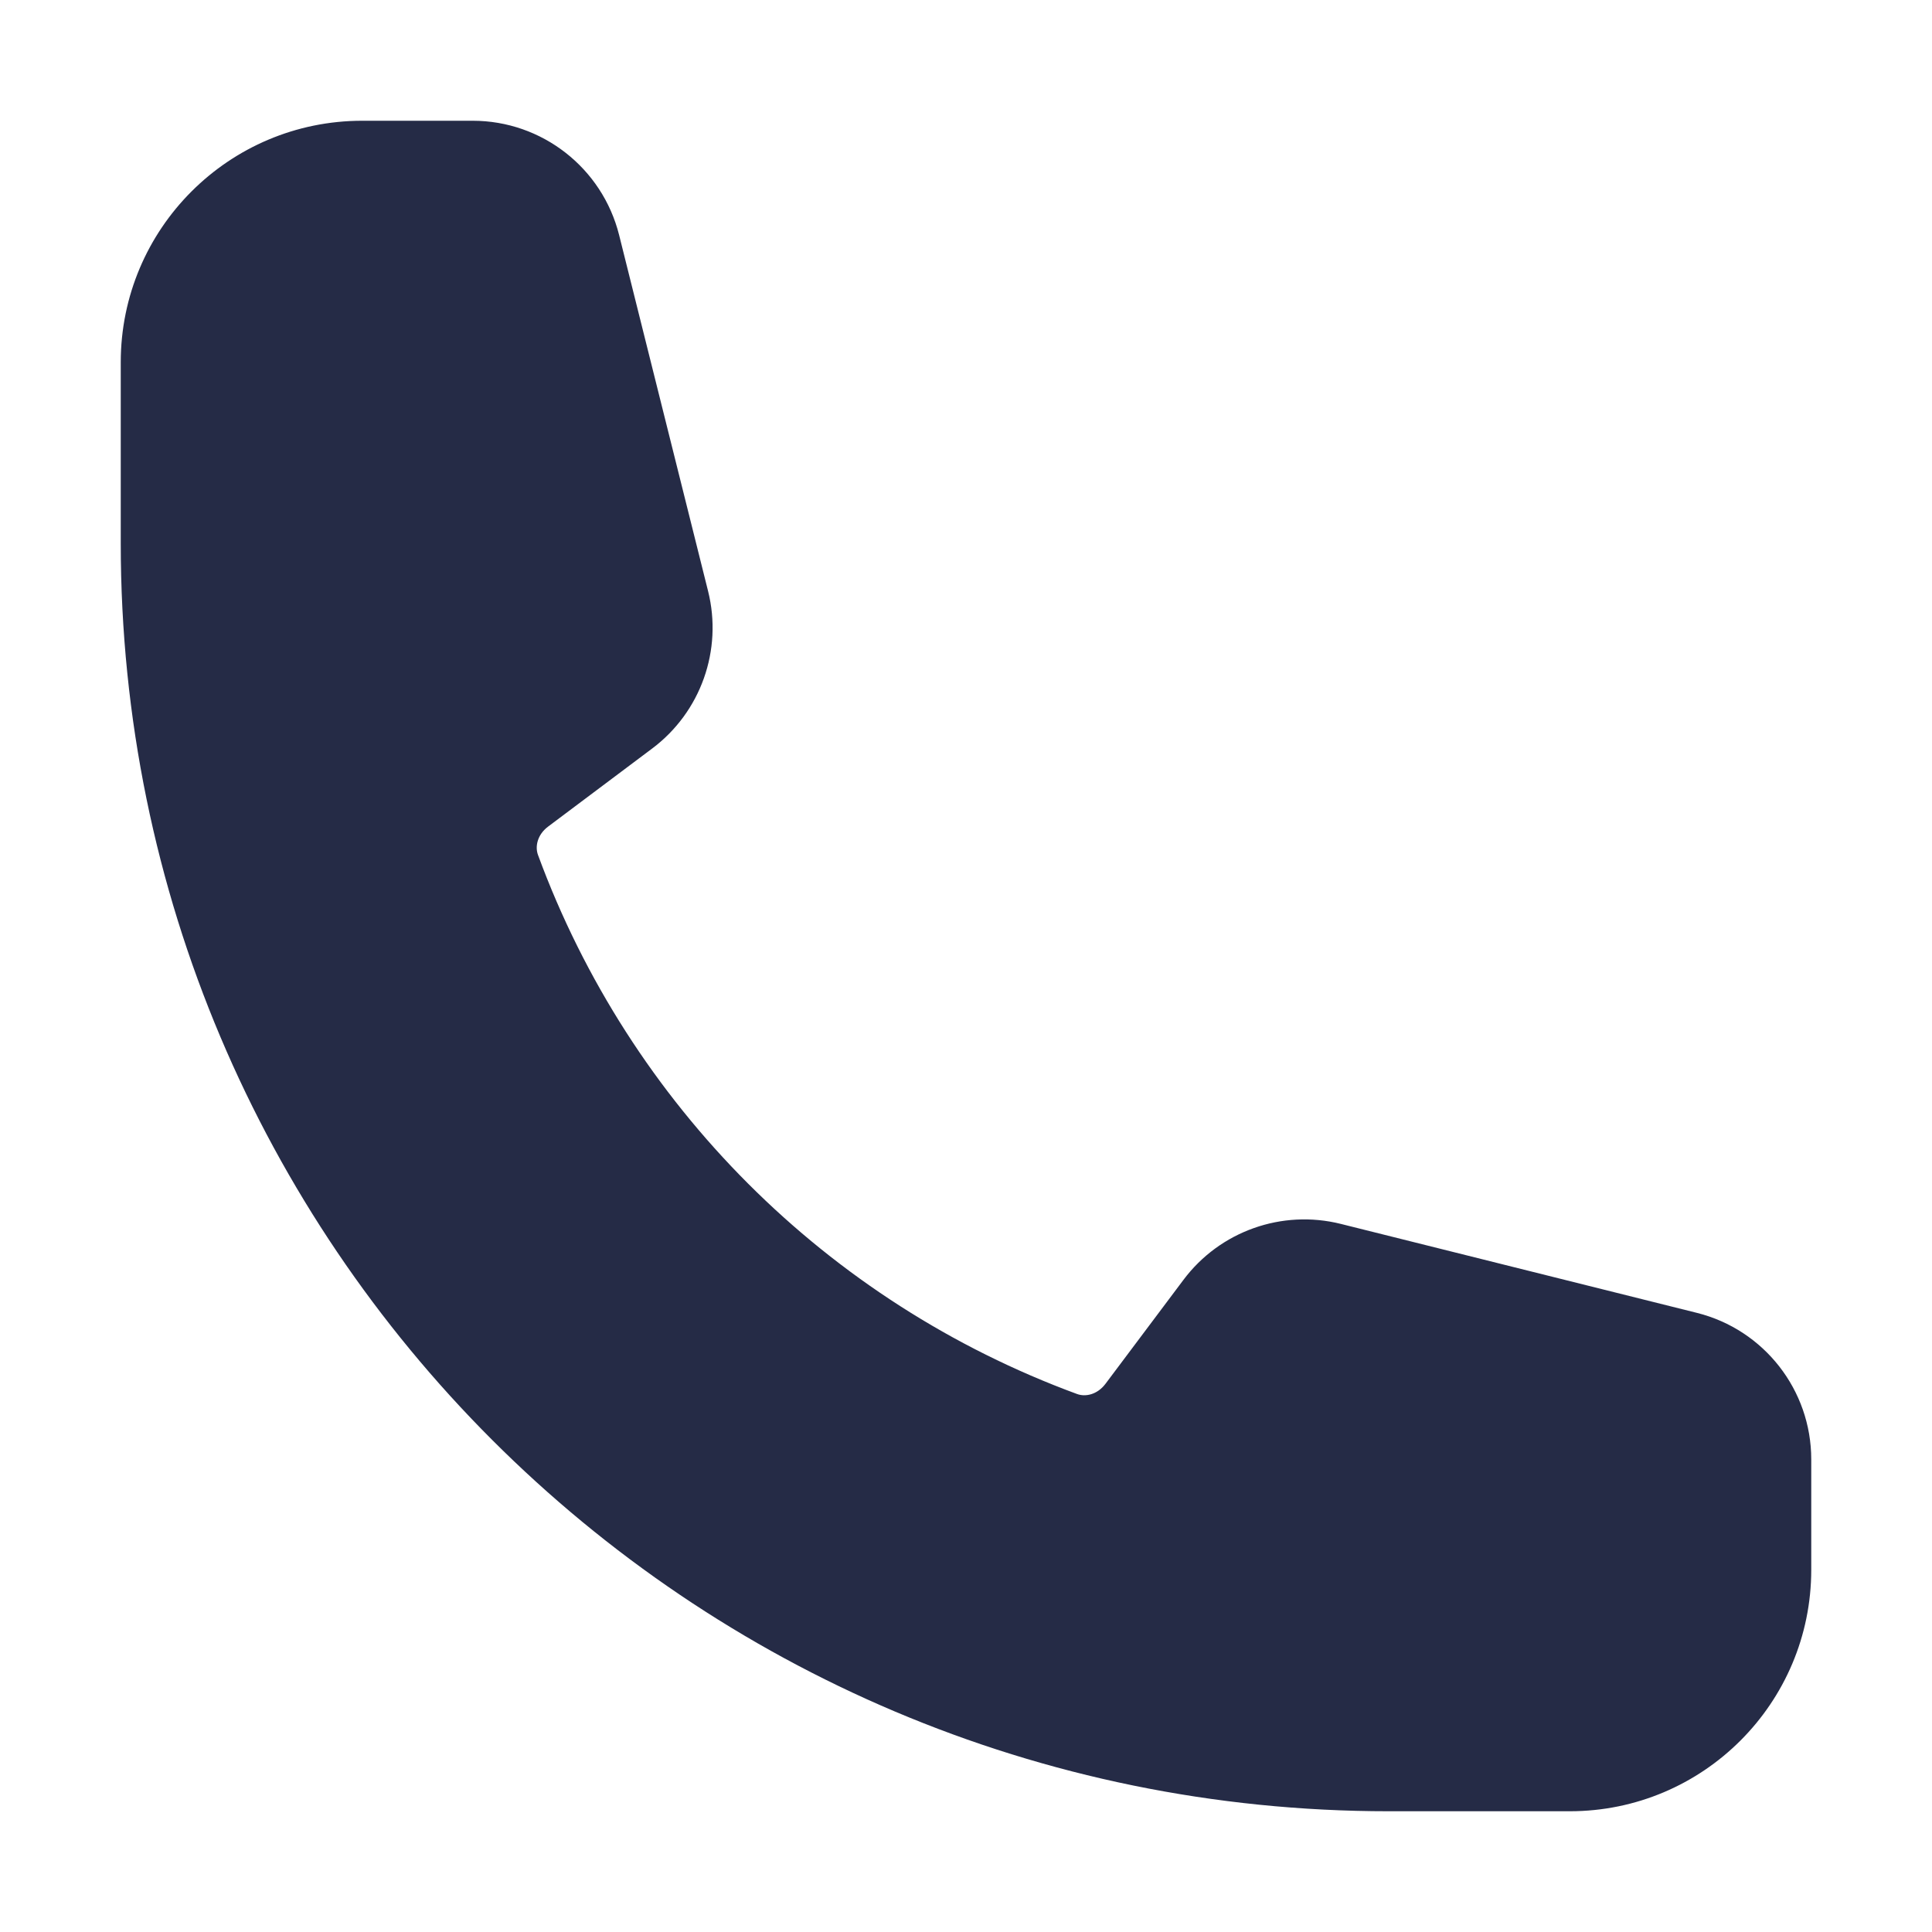
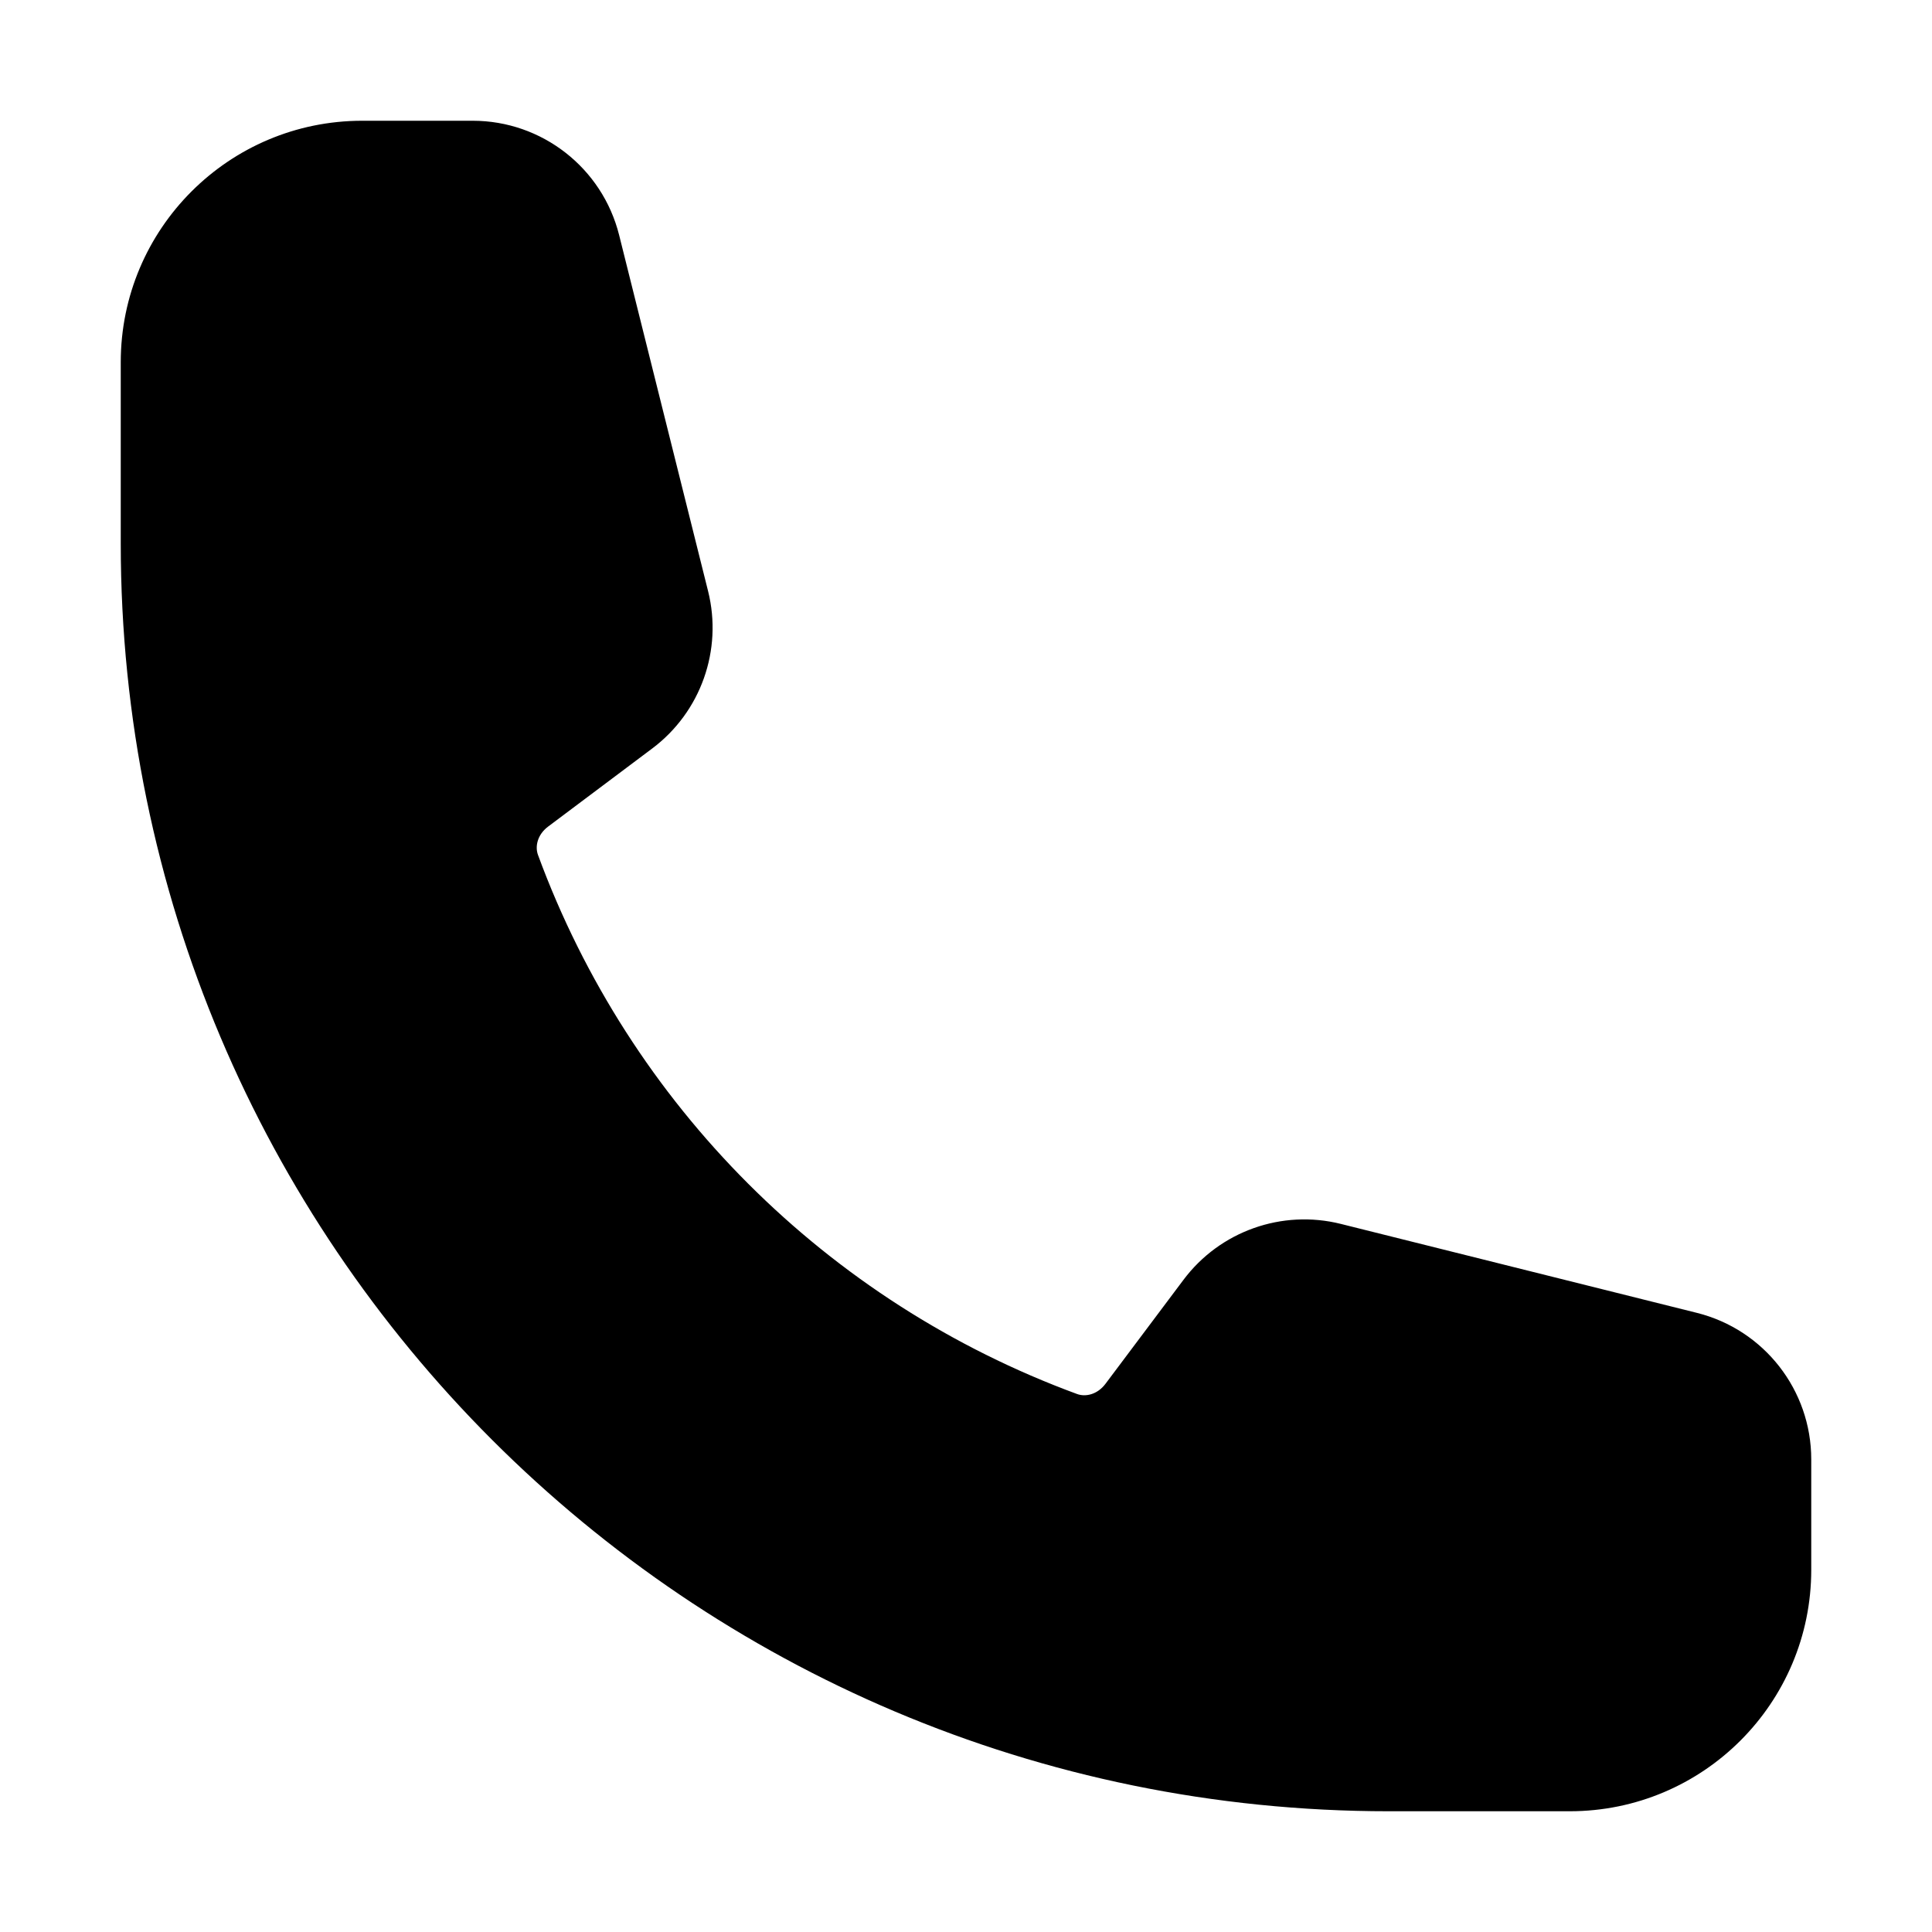
<svg xmlns="http://www.w3.org/2000/svg" width="24" height="24">
-   <path fill="hsl(229, 31%, 21%)" fill-rule="evenodd" d="M1.5 4.5a3 3 0 013-3h1.372c.86 0 1.61.586 1.819 1.42l1.105 4.423a1.875 1.875 0 01-.694 1.955l-1.293.97c-.135.101-.164.249-.126.352a11.285 11.285 0 006.697 6.697c.103.038.25.009.352-.126l.97-1.293a1.875 1.875 0 011.955-.694l4.423 1.105c.834.209 1.42.959 1.42 1.82V19.5a3 3 0 01-3 3h-2.25C8.552 22.5 1.5 15.448 1.5 6.75V4.5z" clip-rule="evenodd" />
+   <path fill="#000" fill-rule="evenodd" d="M1.5 4.5a3 3 0 013-3h1.372c.86 0 1.61.586 1.819 1.42l1.105 4.423a1.875 1.875 0 01-.694 1.955l-1.293.97c-.135.101-.164.249-.126.352a11.285 11.285 0 006.697 6.697c.103.038.25.009.352-.126l.97-1.293a1.875 1.875 0 011.955-.694l4.423 1.105c.834.209 1.42.959 1.42 1.82V19.5a3 3 0 01-3 3h-2.25C8.552 22.5 1.5 15.448 1.5 6.75V4.5z" clip-rule="evenodd" />
</svg>
